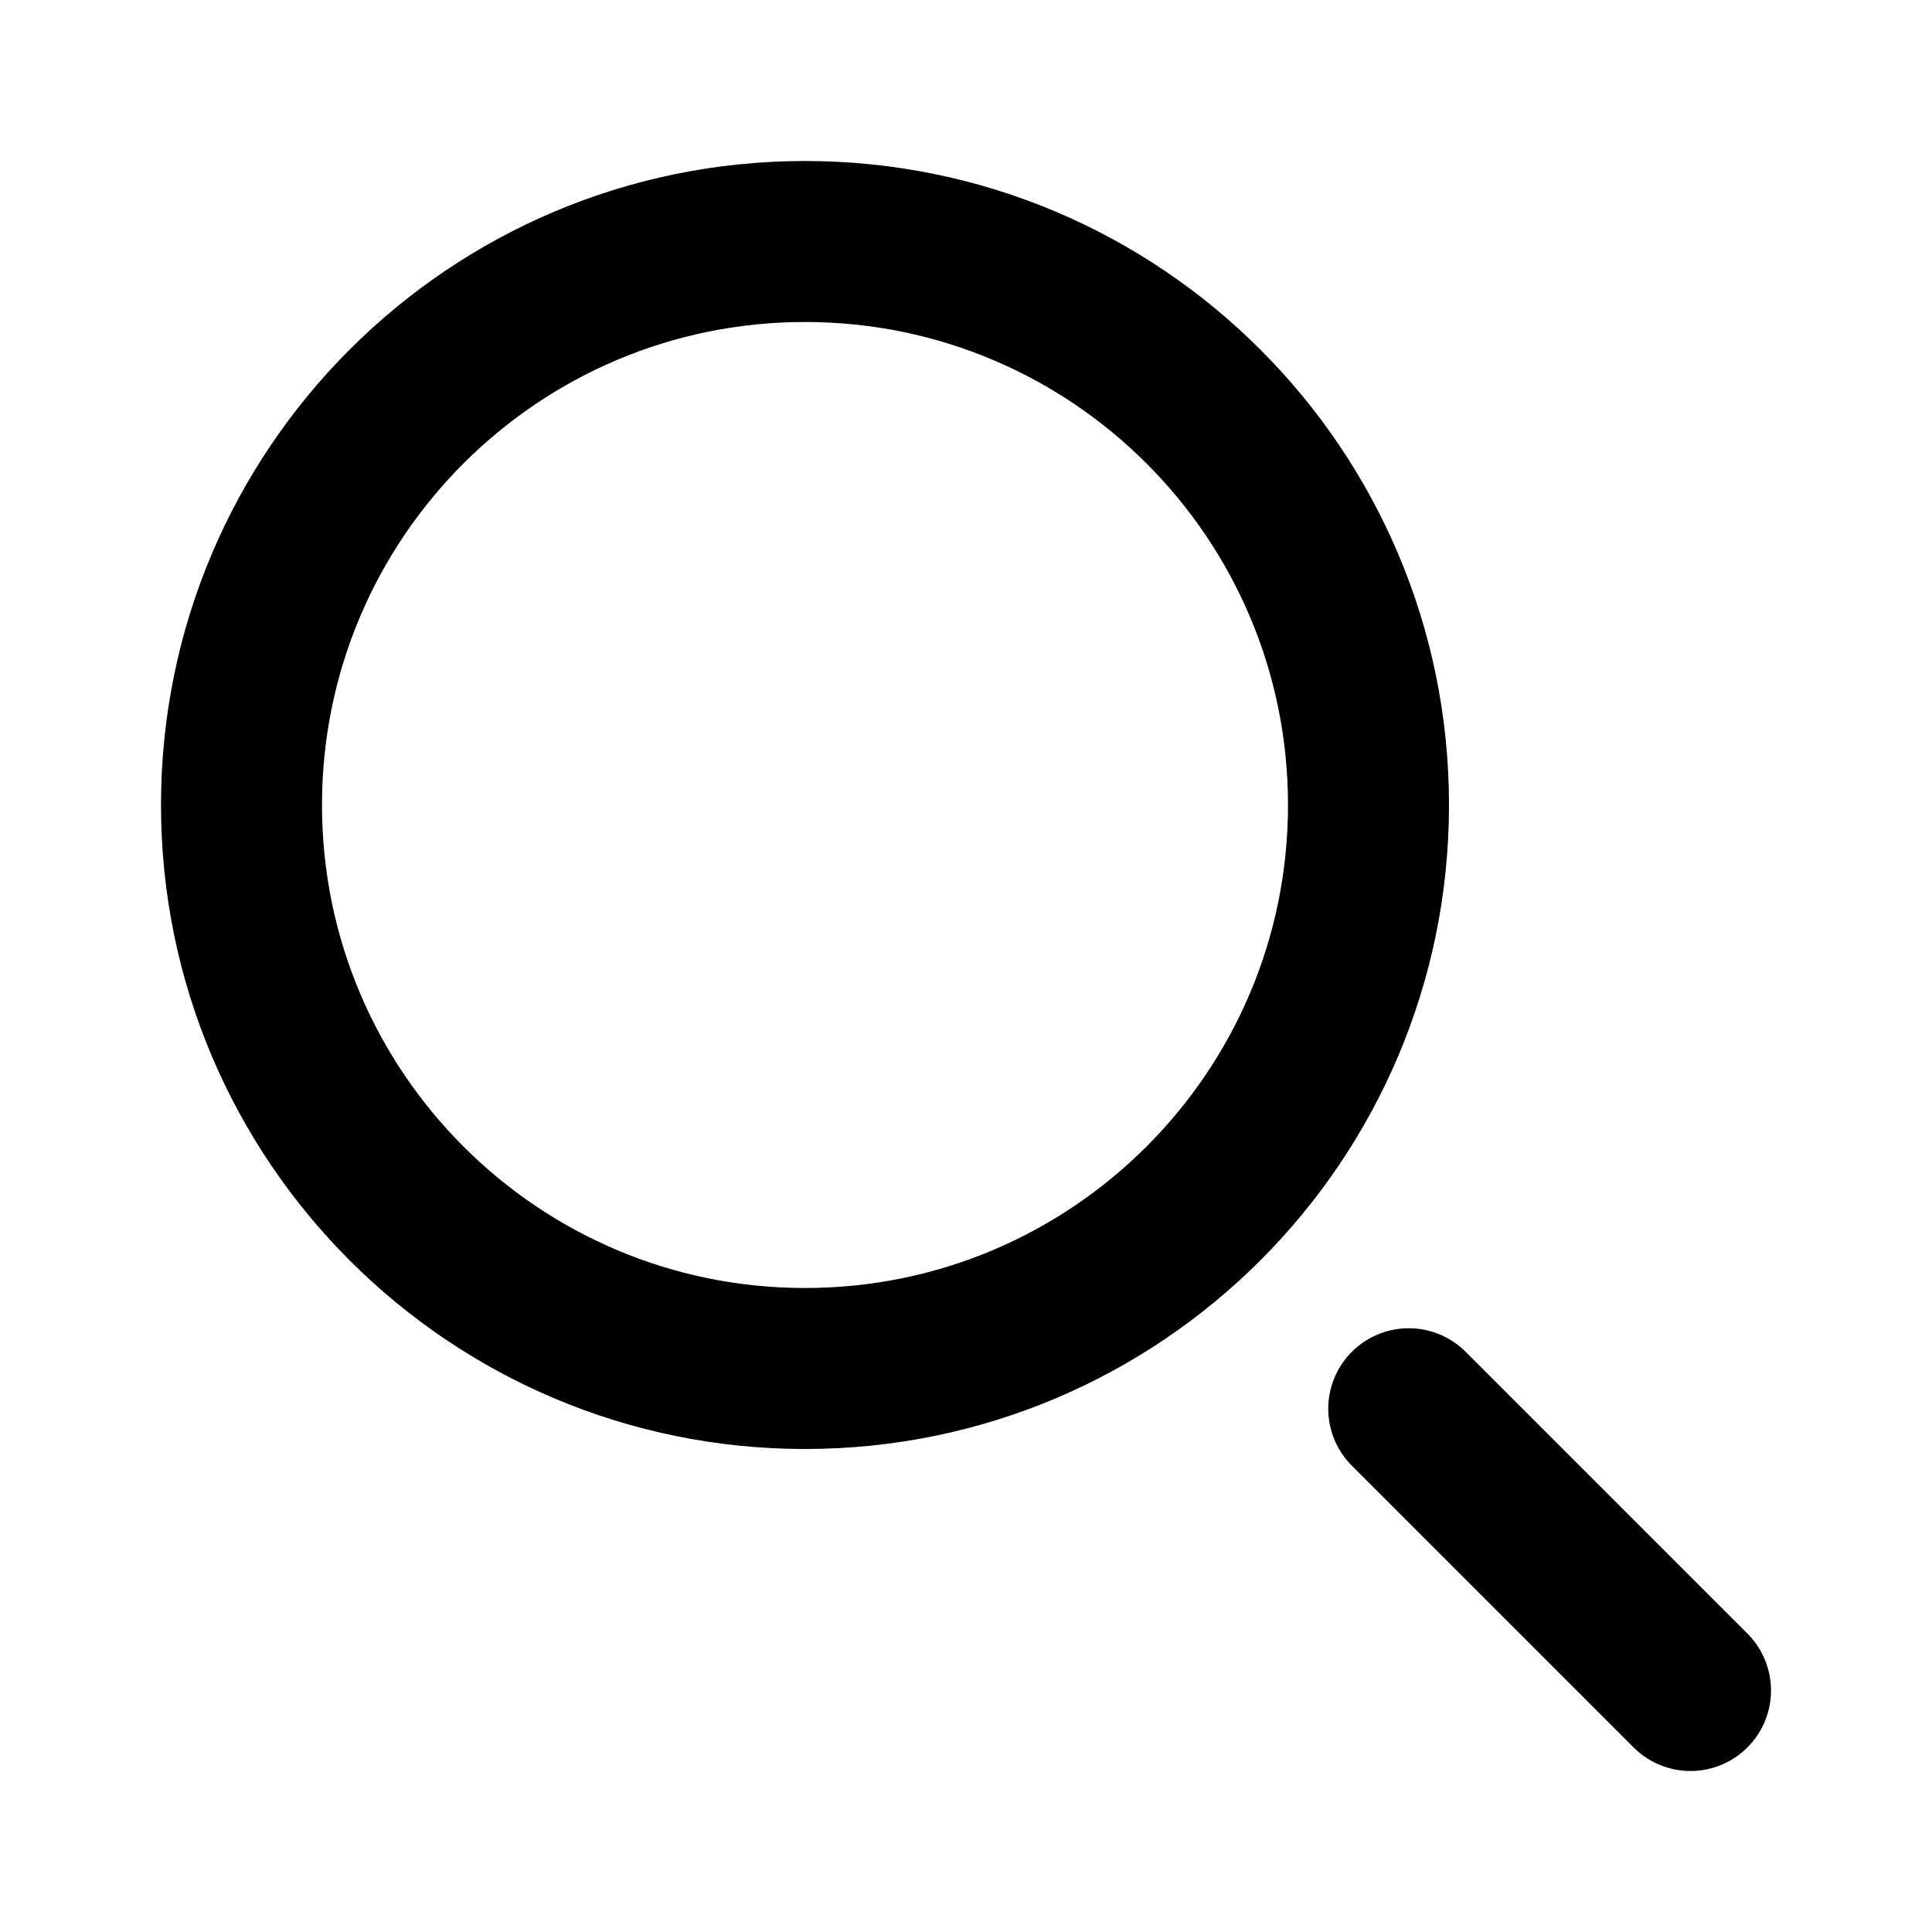
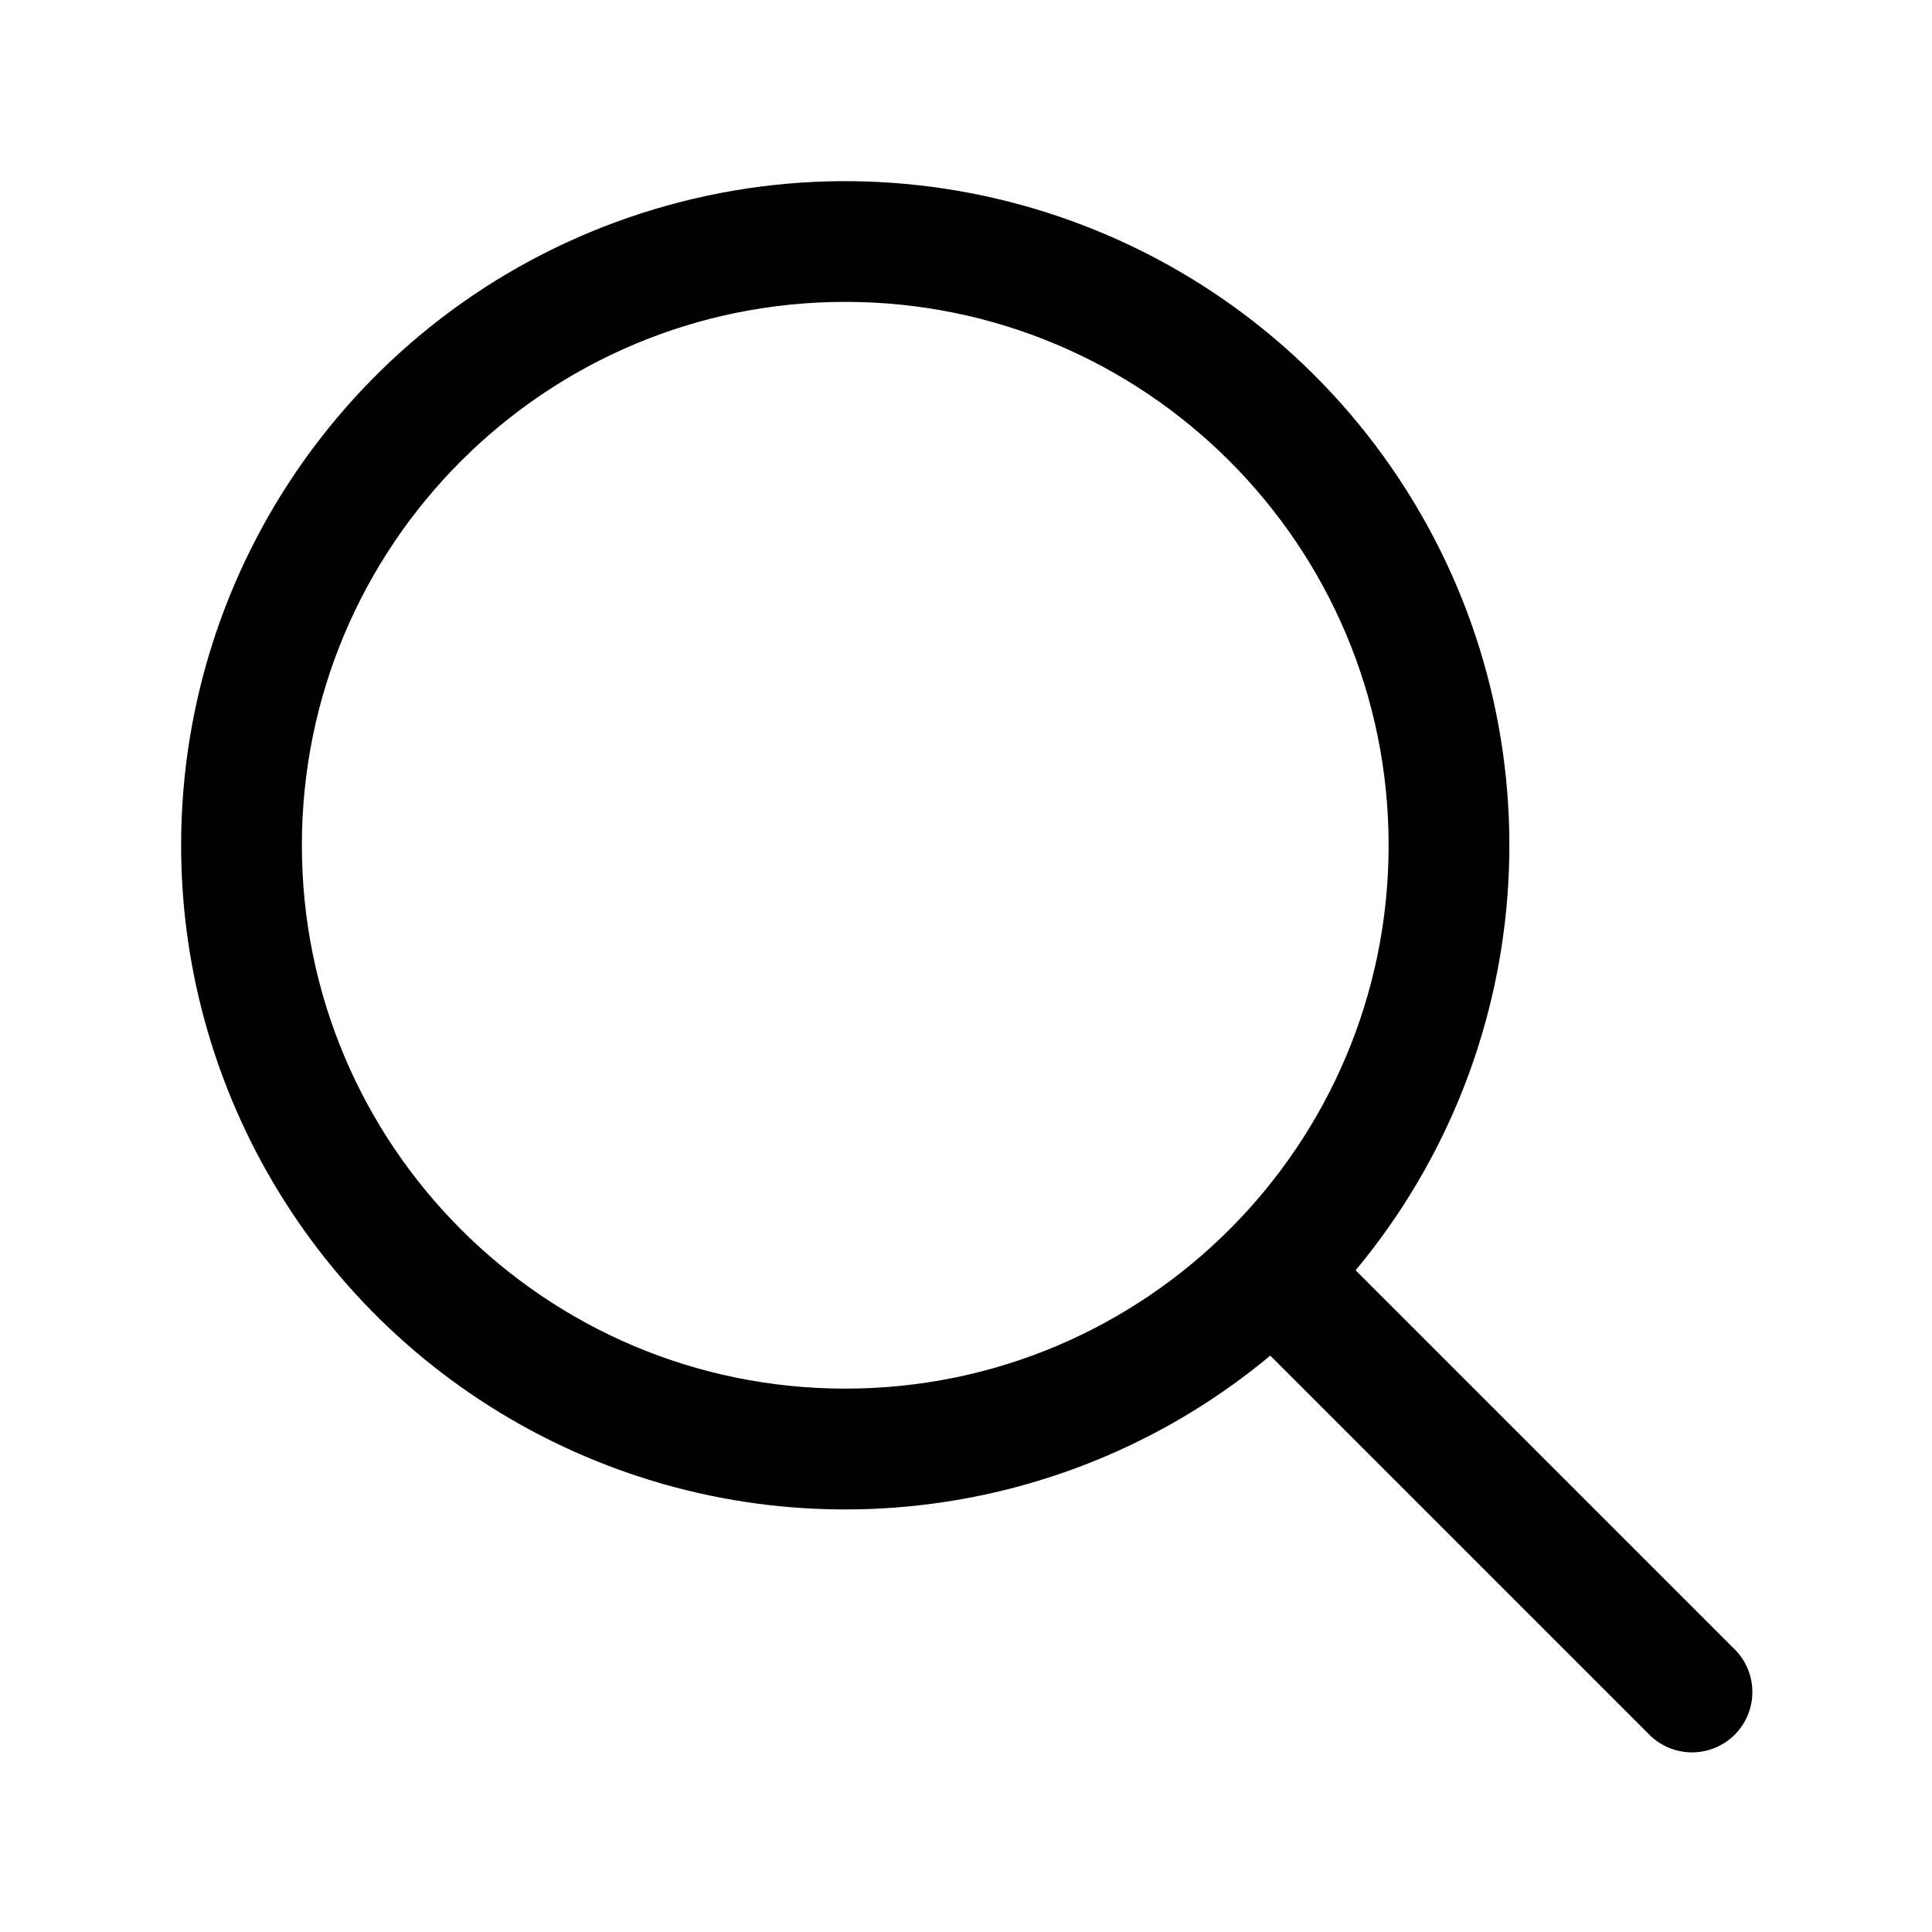
- <svg xmlns="http://www.w3.org/2000/svg" class="w-6 h-6 text-gray-800 dark:text-white" aria-hidden="true" fill="none" viewBox="0 0 24 24">
-   <path stroke="currentColor" stroke-linecap="round" stroke-width="2" d="m21 21-3.5-3.5M17 10a7 7 0 1 1-14 0 7 7 0 0 1 14 0Z" />
+ <svg xmlns="http://www.w3.org/2000/svg" viewBox="0 0 24 24" fill="currentColor" class="size-6">
+   <path fill-rule="evenodd" d="M10.5 3.75a6.75 6.75 0 1 0 0 13.5 6.75 6.75 0 0 0 0-13.5ZM2.25 10.5a8.25 8.25 0 1 1 14.59 5.28l4.69 4.69a.75.75 0 1 1-1.06 1.06l-4.69-4.69A8.25 8.25 0 0 1 2.25 10.5Z" clip-rule="evenodd" />
</svg>
